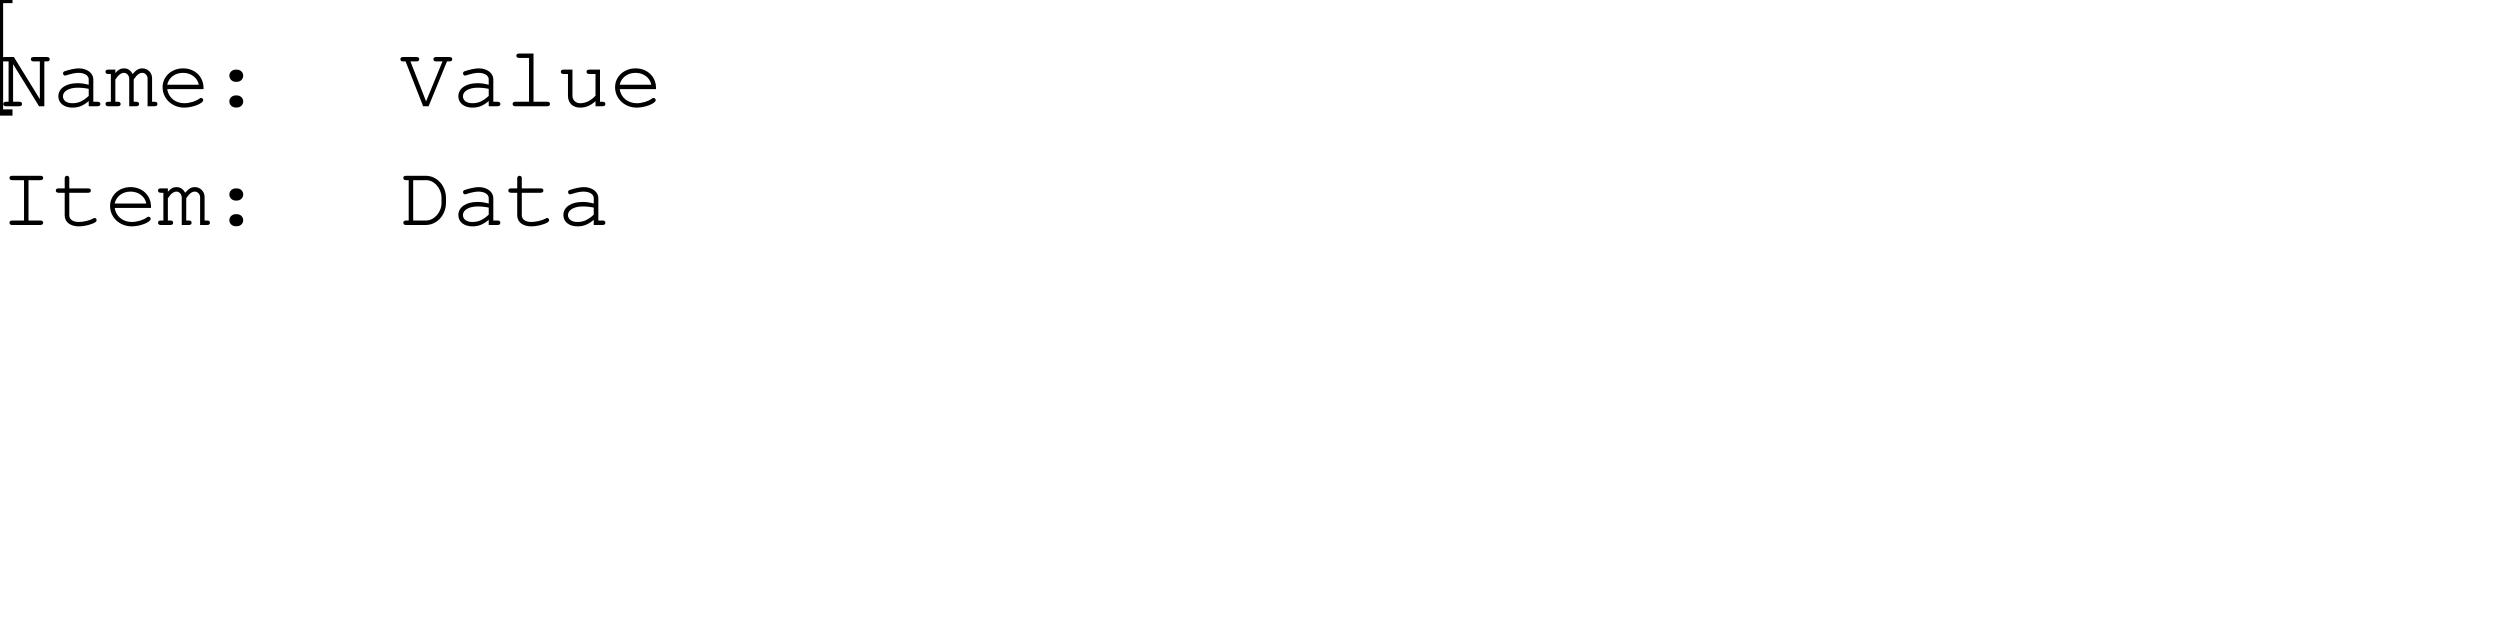
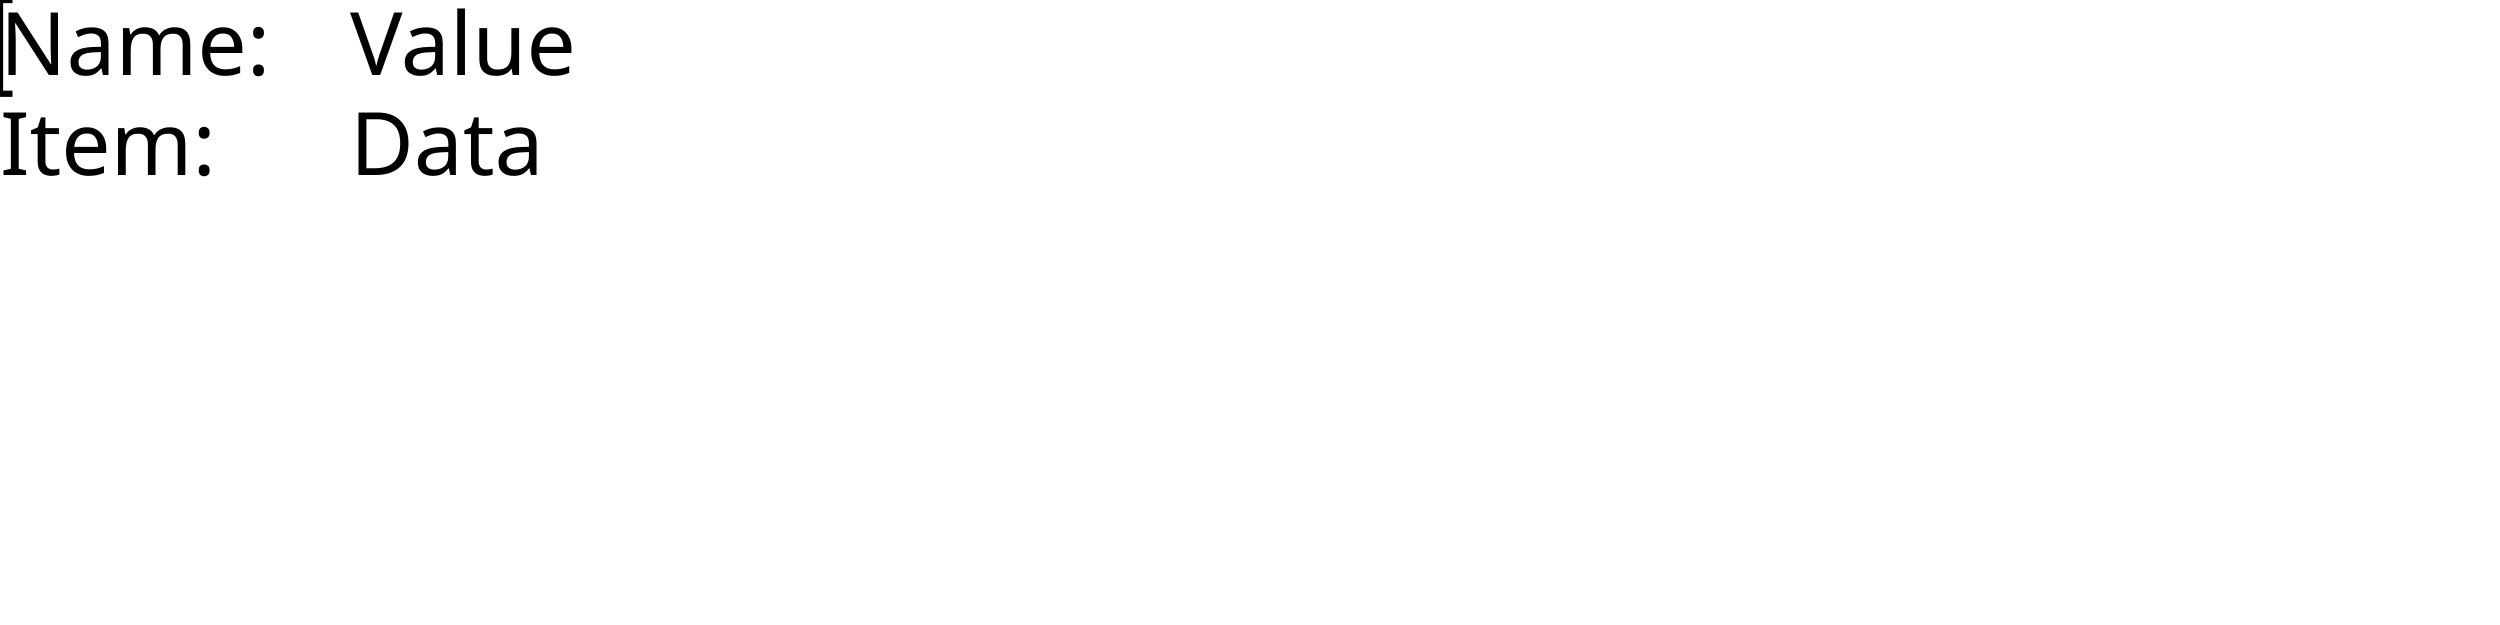
<svg xmlns="http://www.w3.org/2000/svg" width="400" height="100" viewBox="0 0 400 100">
+   <style>
+             @font-face { font-family: 'SnapshotSans'; font-weight: 500; font-style: normal; src: url('../NotoSans-Medium.ttf') format('truetype'); }
+             @font-face { font-family: 'SnapshotSans'; font-weight: 700; font-style: normal; src: url('../NotoSans-Bold.ttf') format('truetype'); }
+             @font-face { font-family: 'SnapshotSans'; font-weight: 500; font-style: italic; src: url('../NotoSans-MediumItalic.ttf') format('truetype'); }
+             @font-face { font-family: 'SnapshotSans'; font-weight: 700; font-style: italic; src: url('../NotoSans-BoldItalic.ttf') format('truetype'); }
+             </style>
  <rect width="400" height="100" fill="#ffffff" />
  <defs>
    <clipPath id="clip-0-0-400-100">
      <rect x="0" y="0" width="400" height="100" />
    </clipPath>
  </defs>
-   <rect x="0" y="0" width="42" height="19" fill="#ffffff" clip-path="url(#clip-0-0-400-100)" />
-   <rect x="42" y="0" width="22" height="19" fill="#ffffff" clip-path="url(#clip-0-0-400-100)" />
-   <rect x="64" y="0" width="42" height="19" fill="#ffffff" clip-path="url(#clip-0-0-400-100)" />
-   <rect x="106" y="0" width="294" height="19" fill="#ffffff" clip-path="url(#clip-0-0-400-100)" />
-   <text x="0" y="17" fill="#000000" font-family="Courier, 'Courier New', monospace" font-size="14" font-weight="normal" font-style="normal" clip-path="url(#clip-0-0-400-100)">Name:</text>
-   <text x="64" y="17" fill="#000000" font-family="Courier, 'Courier New', monospace" font-size="14" font-weight="normal" font-style="normal" clip-path="url(#clip-0-0-400-100)">Value</text>
-   <rect x="0" y="19" width="42" height="19" fill="#ffffff" clip-path="url(#clip-0-0-400-100)" />
-   <rect x="42" y="19" width="22" height="19" fill="#ffffff" clip-path="url(#clip-0-0-400-100)" />
-   <rect x="64" y="19" width="33" height="19" fill="#ffffff" clip-path="url(#clip-0-0-400-100)" />
-   <rect x="97" y="19" width="303" height="19" fill="#ffffff" clip-path="url(#clip-0-0-400-100)" />
-   <text x="0" y="36" fill="#000000" font-family="Courier, 'Courier New', monospace" font-size="14" font-weight="normal" font-style="normal" clip-path="url(#clip-0-0-400-100)">Item:</text>
-   <text x="64" y="36" fill="#000000" font-family="Courier, 'Courier New', monospace" font-size="14" font-weight="normal" font-style="normal" clip-path="url(#clip-0-0-400-100)">Data</text>
-   <rect x="0" y="38" width="400" height="19" fill="#ffffff" clip-path="url(#clip-0-0-400-100)" />
-   <rect x="0" y="57" width="400" height="19" fill="#ffffff" clip-path="url(#clip-0-0-400-100)" />
-   <rect x="0" y="76" width="400" height="19" fill="#ffffff" clip-path="url(#clip-0-0-400-100)" />
+   <rect x="0" y="0" width="45" height="16" fill="#ffffff" clip-path="url(#clip-0-0-400-100)" />
+   <rect x="45" y="0" width="11" height="16" fill="#ffffff" clip-path="url(#clip-0-0-400-100)" />
+   <rect x="56" y="0" width="38" height="16" fill="#ffffff" clip-path="url(#clip-0-0-400-100)" />
+   <rect x="94" y="0" width="306" height="16" fill="#ffffff" clip-path="url(#clip-0-0-400-100)" />
+   <text x="0" y="12" fill="#000000" font-family="SnapshotSans" font-size="14" font-weight="normal" font-style="normal" clip-path="url(#clip-0-0-400-100)">Name:</text>
+   <text x="56" y="12" fill="#000000" font-family="SnapshotSans" font-size="14" font-weight="normal" font-style="normal" clip-path="url(#clip-0-0-400-100)">Value</text>
+   <rect x="0" y="16" width="36" height="16" fill="#ffffff" clip-path="url(#clip-0-0-400-100)" />
+   <rect x="36" y="16" width="20" height="16" fill="#ffffff" clip-path="url(#clip-0-0-400-100)" />
+   <rect x="56" y="16" width="32" height="16" fill="#ffffff" clip-path="url(#clip-0-0-400-100)" />
+   <rect x="88" y="16" width="312" height="16" fill="#ffffff" clip-path="url(#clip-0-0-400-100)" />
+   <text x="0" y="28" fill="#000000" font-family="SnapshotSans" font-size="14" font-weight="normal" font-style="normal" clip-path="url(#clip-0-0-400-100)">Item:</text>
+   <text x="56" y="28" fill="#000000" font-family="SnapshotSans" font-size="14" font-weight="normal" font-style="normal" clip-path="url(#clip-0-0-400-100)">Data</text>
+   <rect x="0" y="32" width="400" height="16" fill="#ffffff" clip-path="url(#clip-0-0-400-100)" />
+   <rect x="0" y="48" width="400" height="16" fill="#ffffff" clip-path="url(#clip-0-0-400-100)" />
+   <rect x="0" y="64" width="400" height="16" fill="#ffffff" clip-path="url(#clip-0-0-400-100)" />
+   <rect x="0" y="80" width="400" height="16" fill="#ffffff" clip-path="url(#clip-0-0-400-100)" />
  <line x1="-2" y1="0" x2="2" y2="0" stroke="#000000" stroke-width="1" />
-   <line x1="0" y1="0" x2="0" y2="18" stroke="#000000" stroke-width="1" />
-   <line x1="-2" y1="18" x2="2" y2="18" stroke="#000000" stroke-width="1" />
+   <line x1="0" y1="0" x2="0" y2="15" stroke="#000000" stroke-width="1" />
+   <line x1="-2" y1="15" x2="2" y2="15" stroke="#000000" stroke-width="1" />
</svg>
